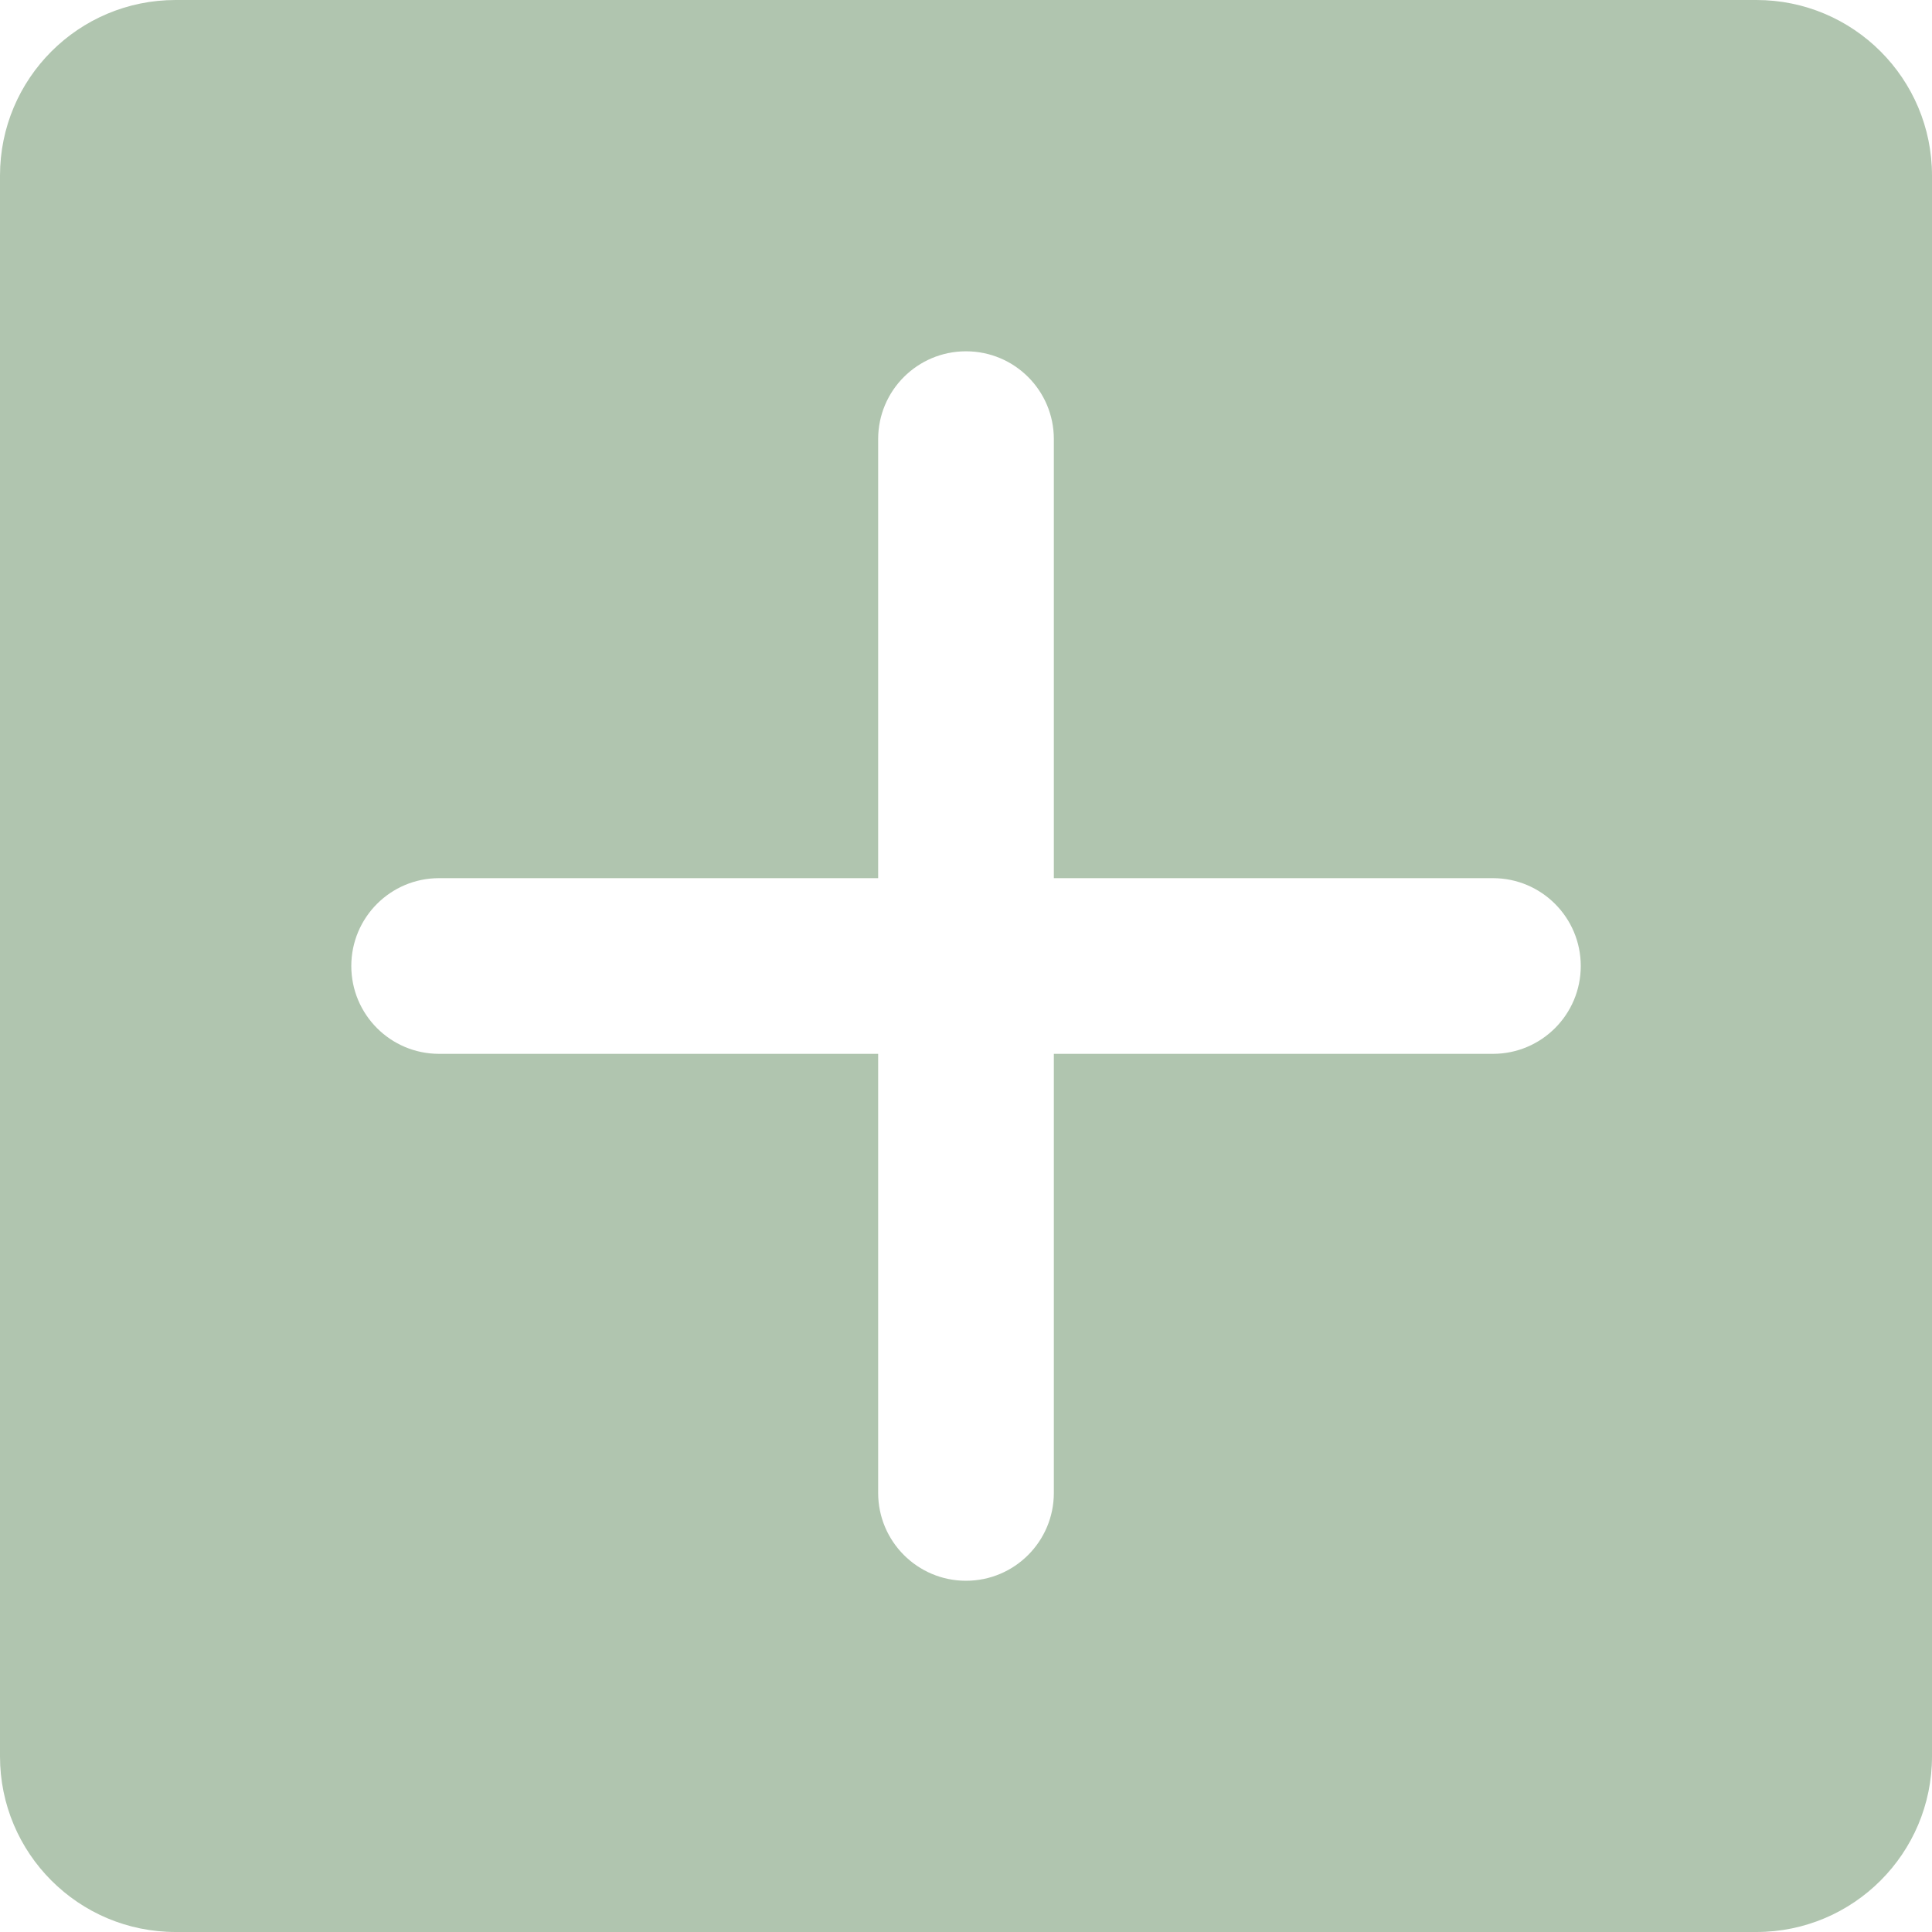
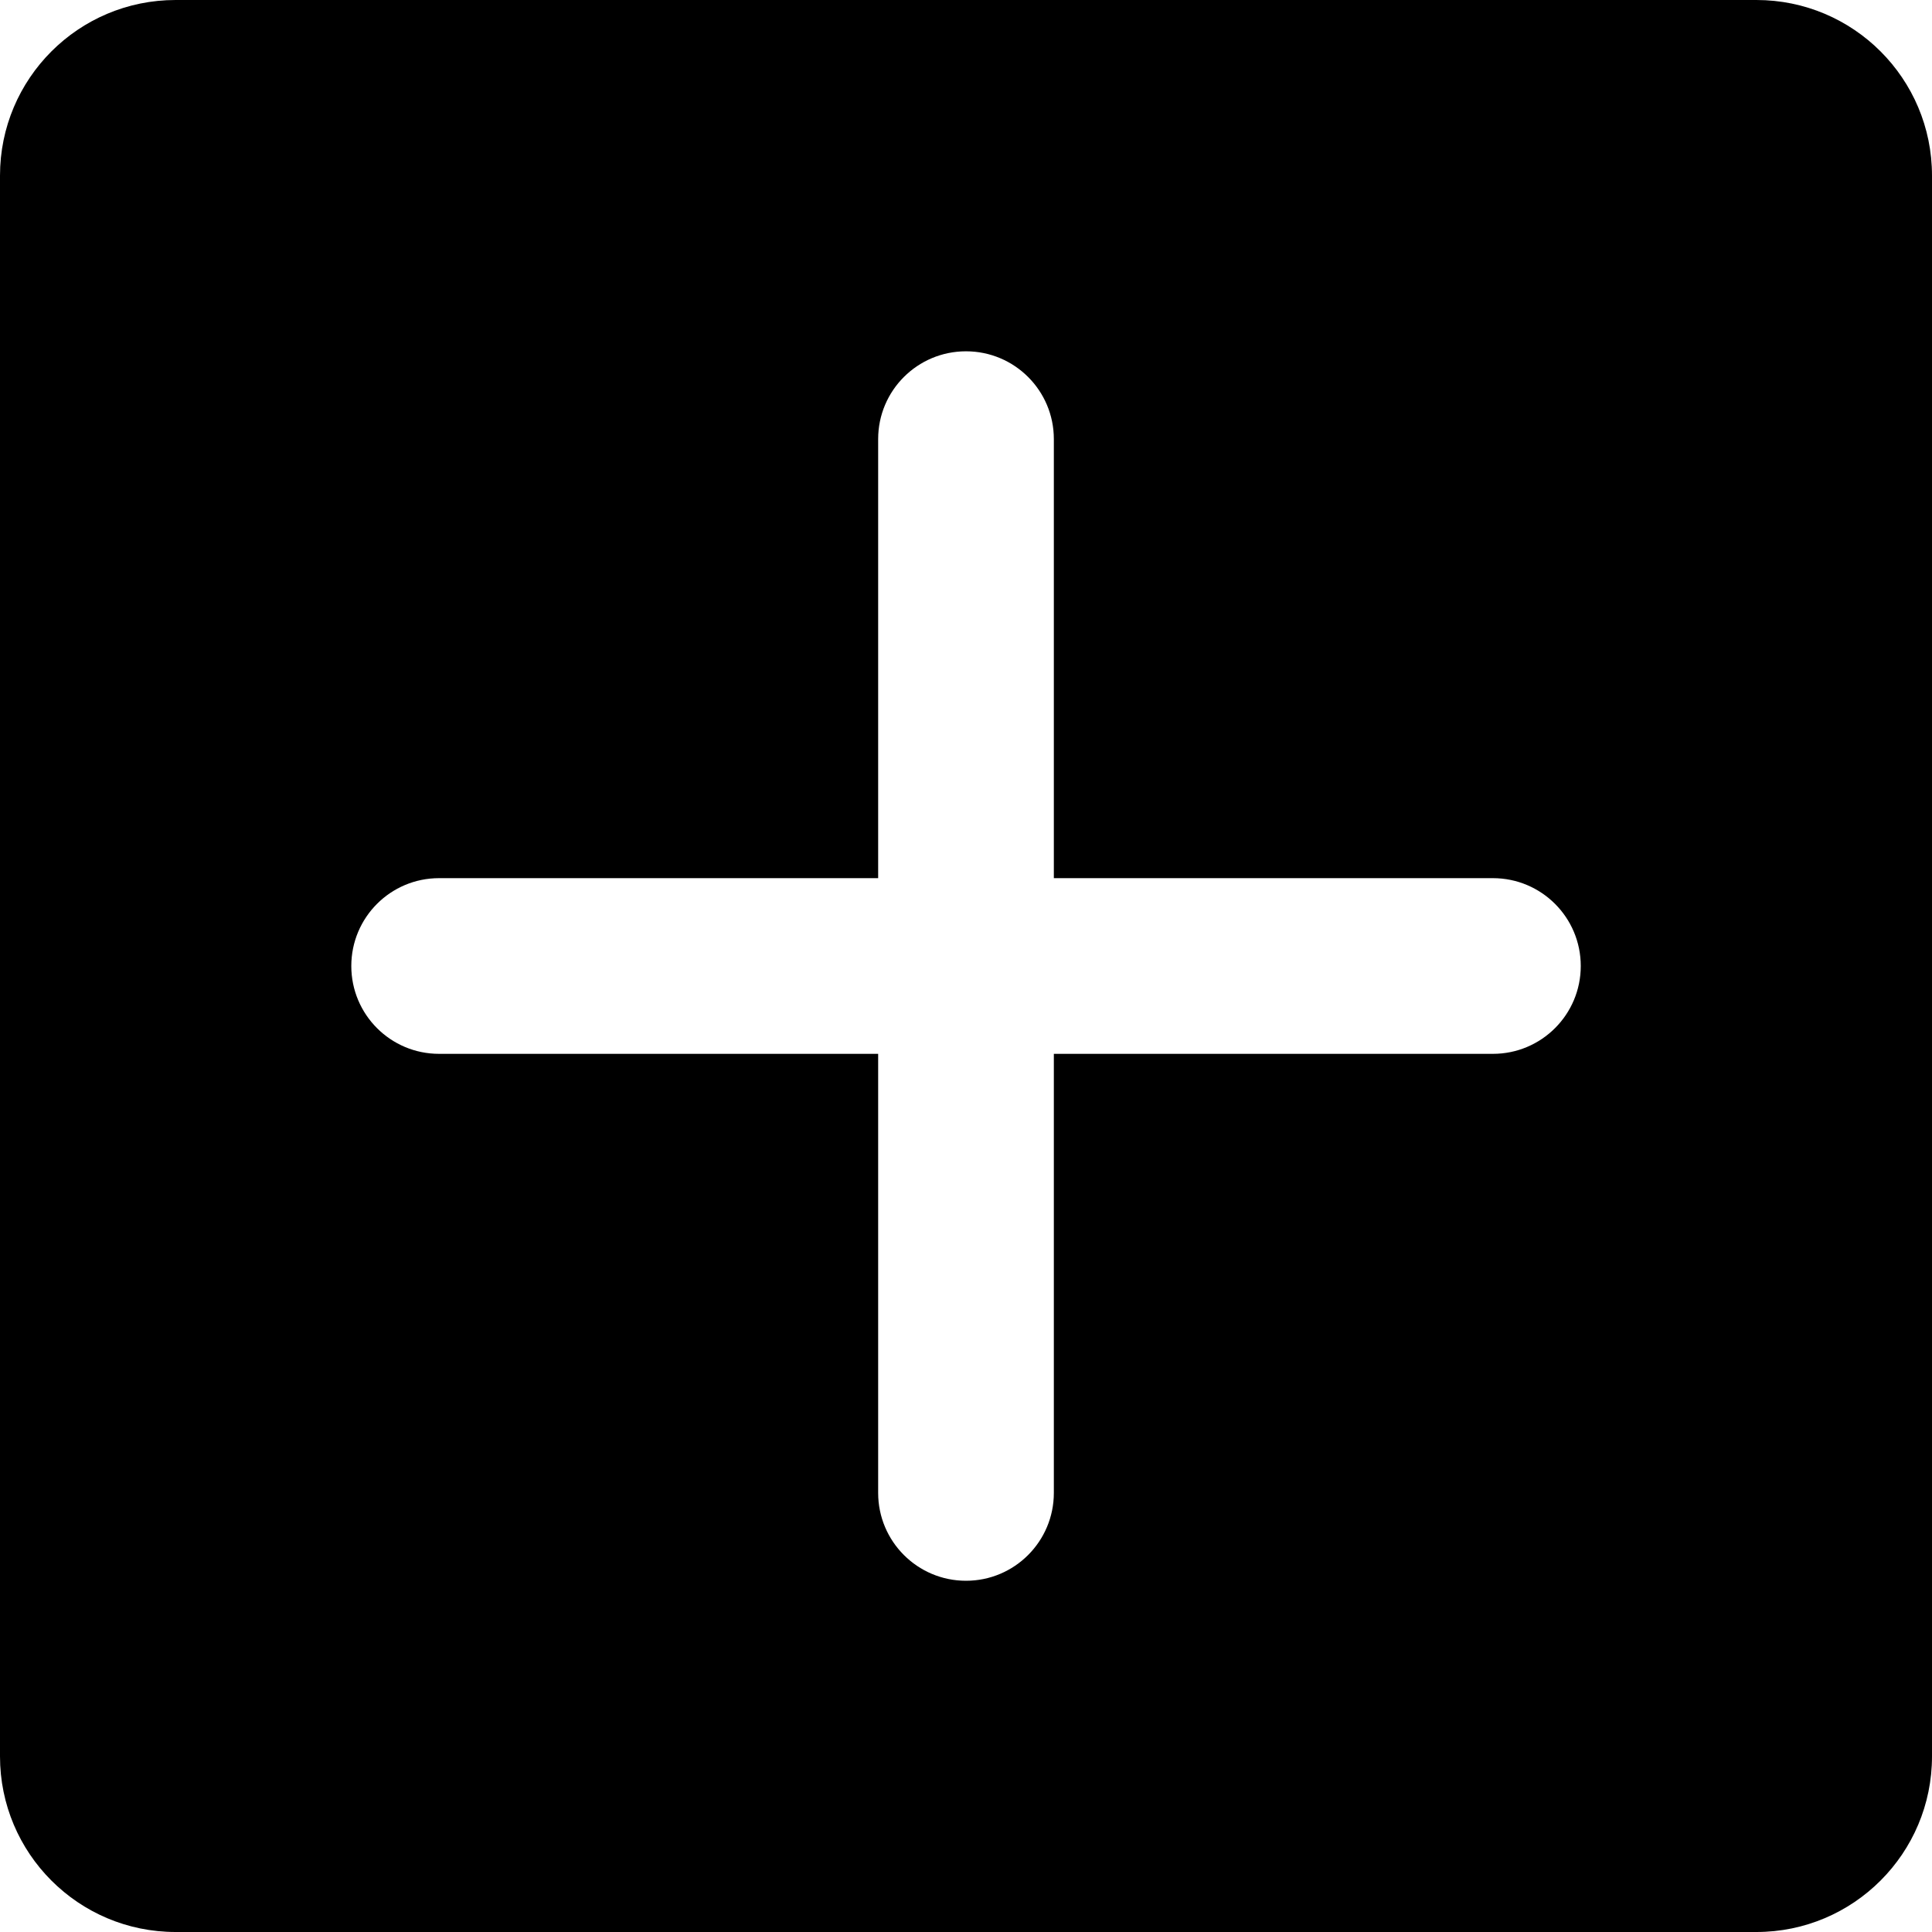
<svg xmlns="http://www.w3.org/2000/svg" width="30" height="30" viewBox="0 0 30 30" fill="none">
-   <path d="M27.273 0H2.727C1.22 0 0 1.22 0 2.727V27.273C0 28.779 1.22 30 2.727 30H27.273C28.779 30 30 28.779 30 27.273V2.727C30 1.22 28.779 0 27.273 0ZM23.182 16.364H16.364V23.182C16.364 23.934 15.754 24.546 15 24.546C14.246 24.546 13.636 23.934 13.636 23.182V16.364H6.818C6.064 16.364 5.455 15.753 5.455 15C5.455 14.247 6.064 13.636 6.818 13.636H13.636V6.818C13.636 6.065 14.246 5.455 15 5.455C15.754 5.455 16.364 6.065 16.364 6.818V13.636H23.182C23.936 13.636 24.546 14.247 24.546 15C24.546 15.753 23.936 16.364 23.182 16.364Z" fill="#B0C5AF" />
+   <path d="M27.273 0H2.727C1.22 0 0 1.22 0 2.727V27.273C0 28.779 1.22 30 2.727 30H27.273C28.779 30 30 28.779 30 27.273V2.727C30 1.22 28.779 0 27.273 0ZM23.182 16.364H16.364V23.182C16.364 23.934 15.754 24.546 15 24.546C14.246 24.546 13.636 23.934 13.636 23.182V16.364H6.818C6.064 16.364 5.455 15.753 5.455 15C5.455 14.247 6.064 13.636 6.818 13.636H13.636V6.818C13.636 6.065 14.246 5.455 15 5.455C15.754 5.455 16.364 6.065 16.364 6.818V13.636H23.182C23.936 13.636 24.546 14.247 24.546 15C24.546 15.753 23.936 16.364 23.182 16.364Z" fill="currentColor" />
</svg>
